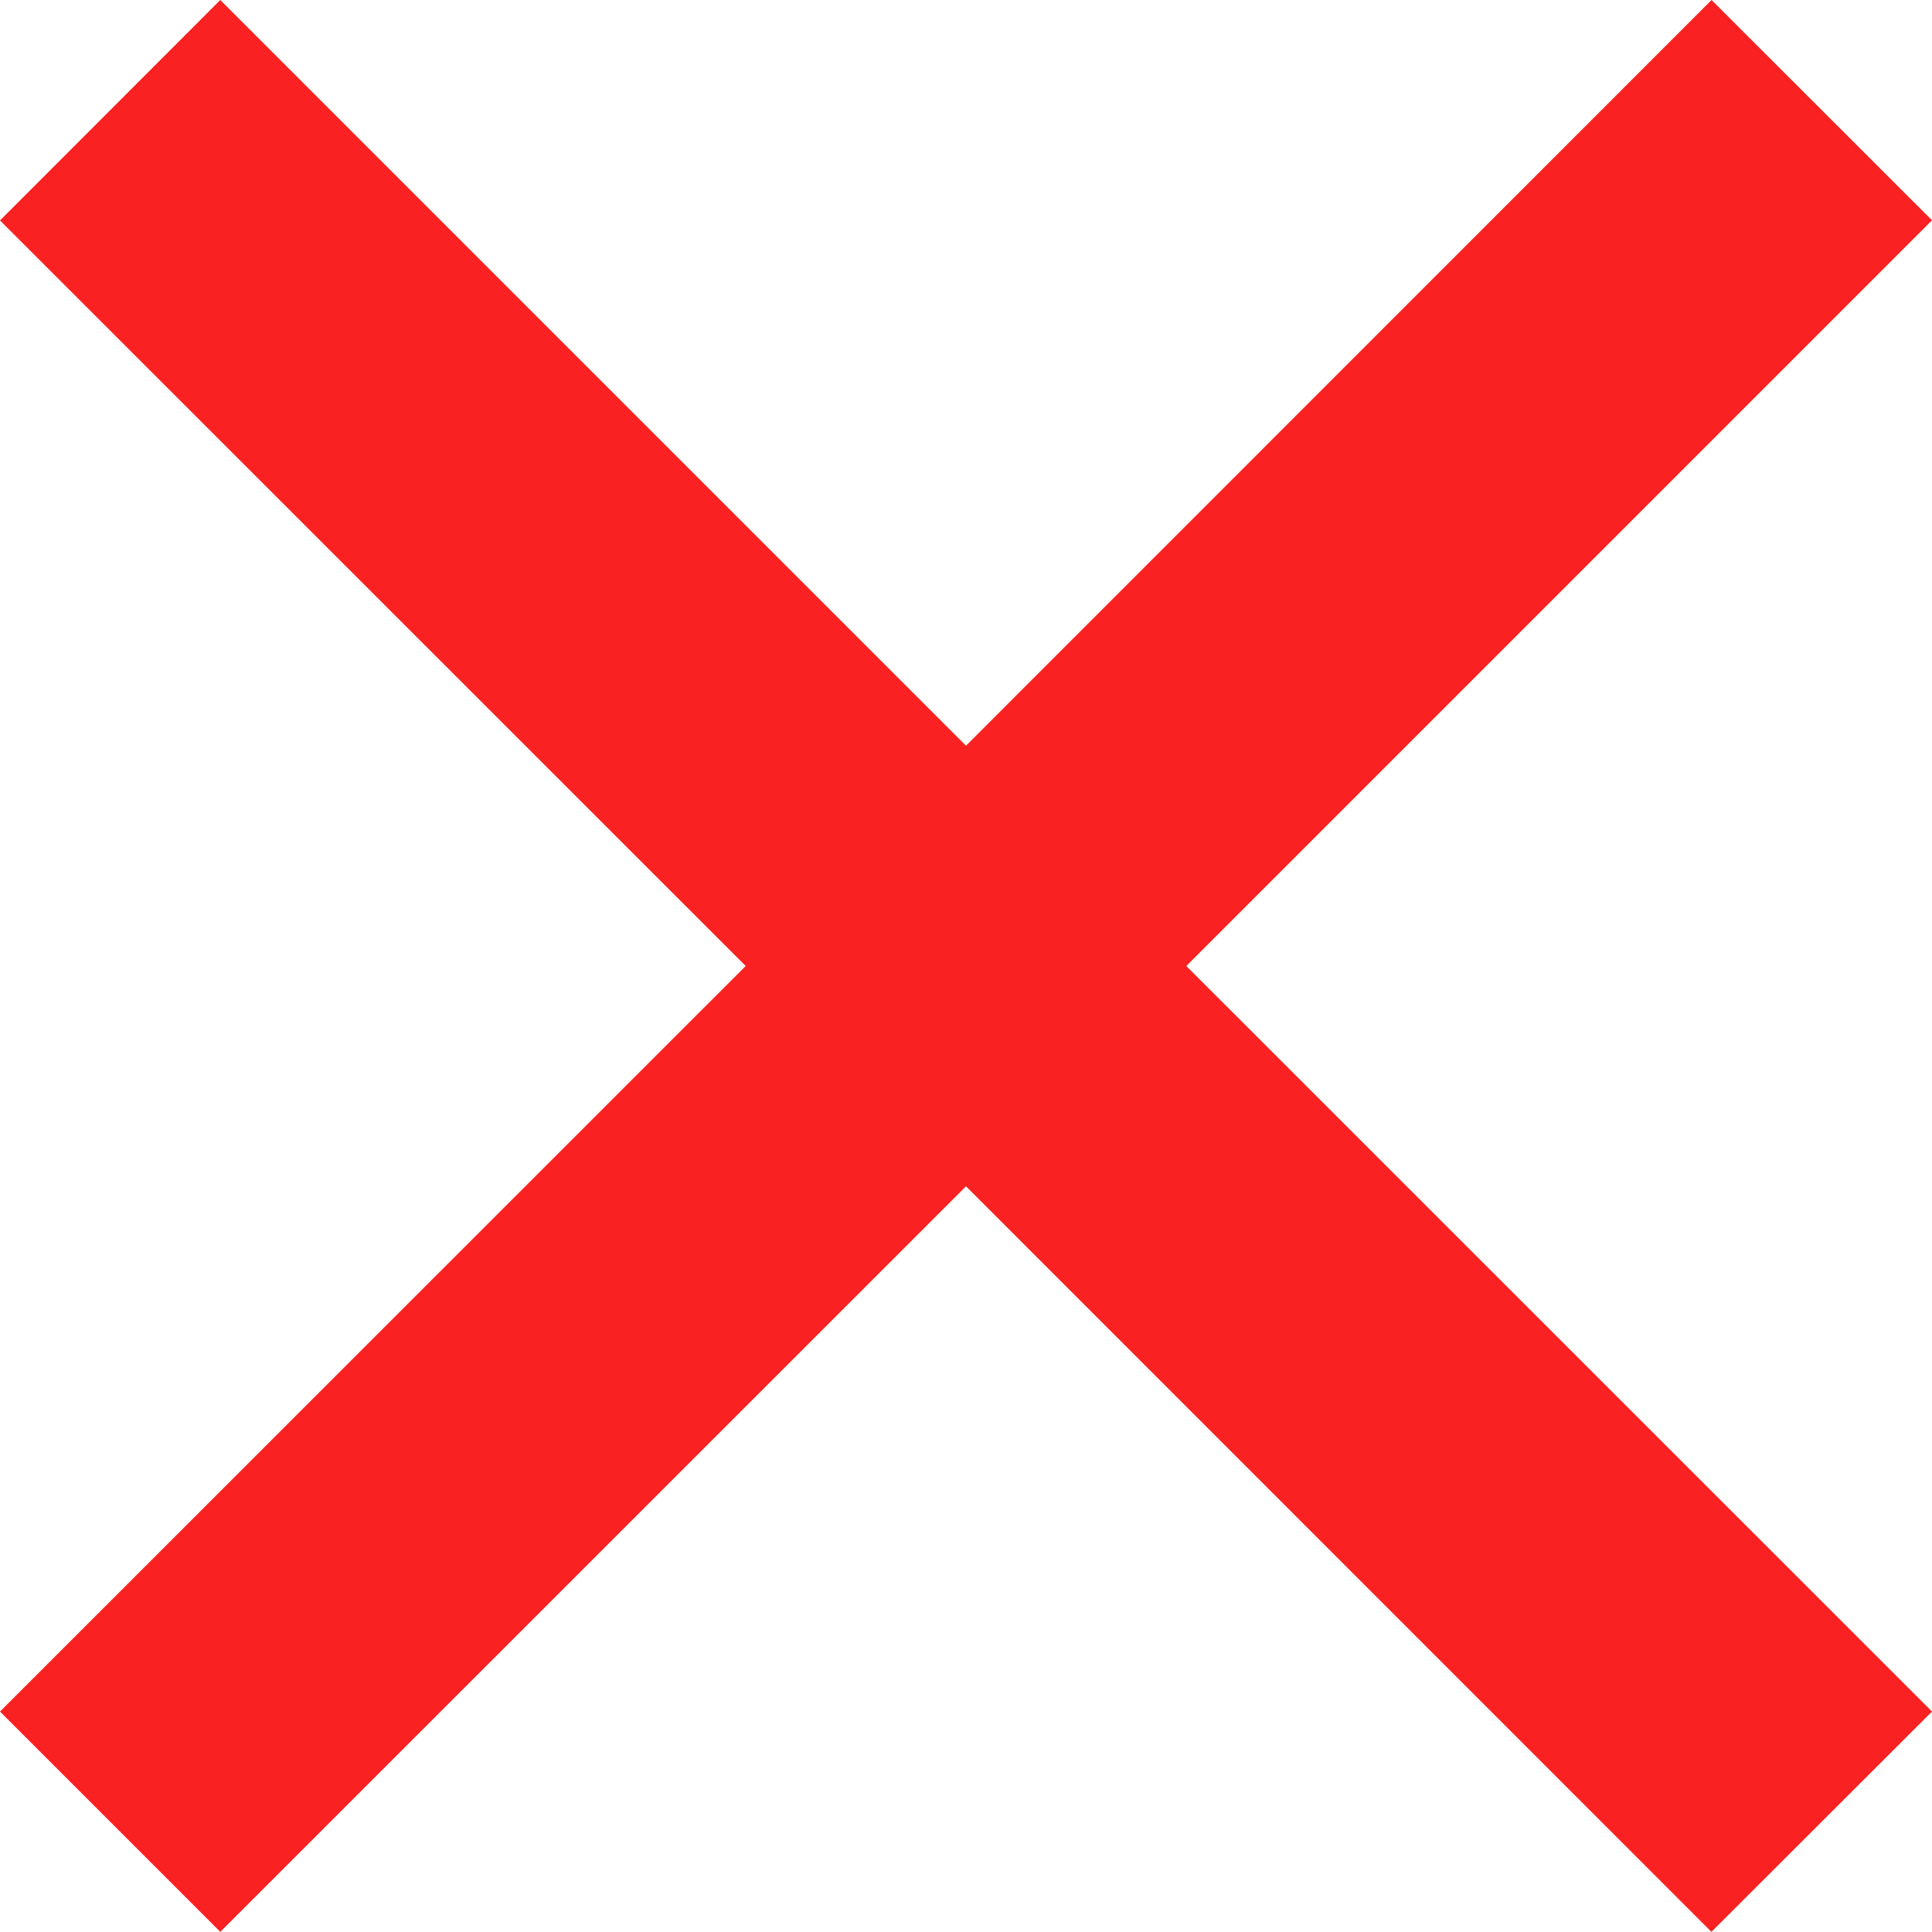
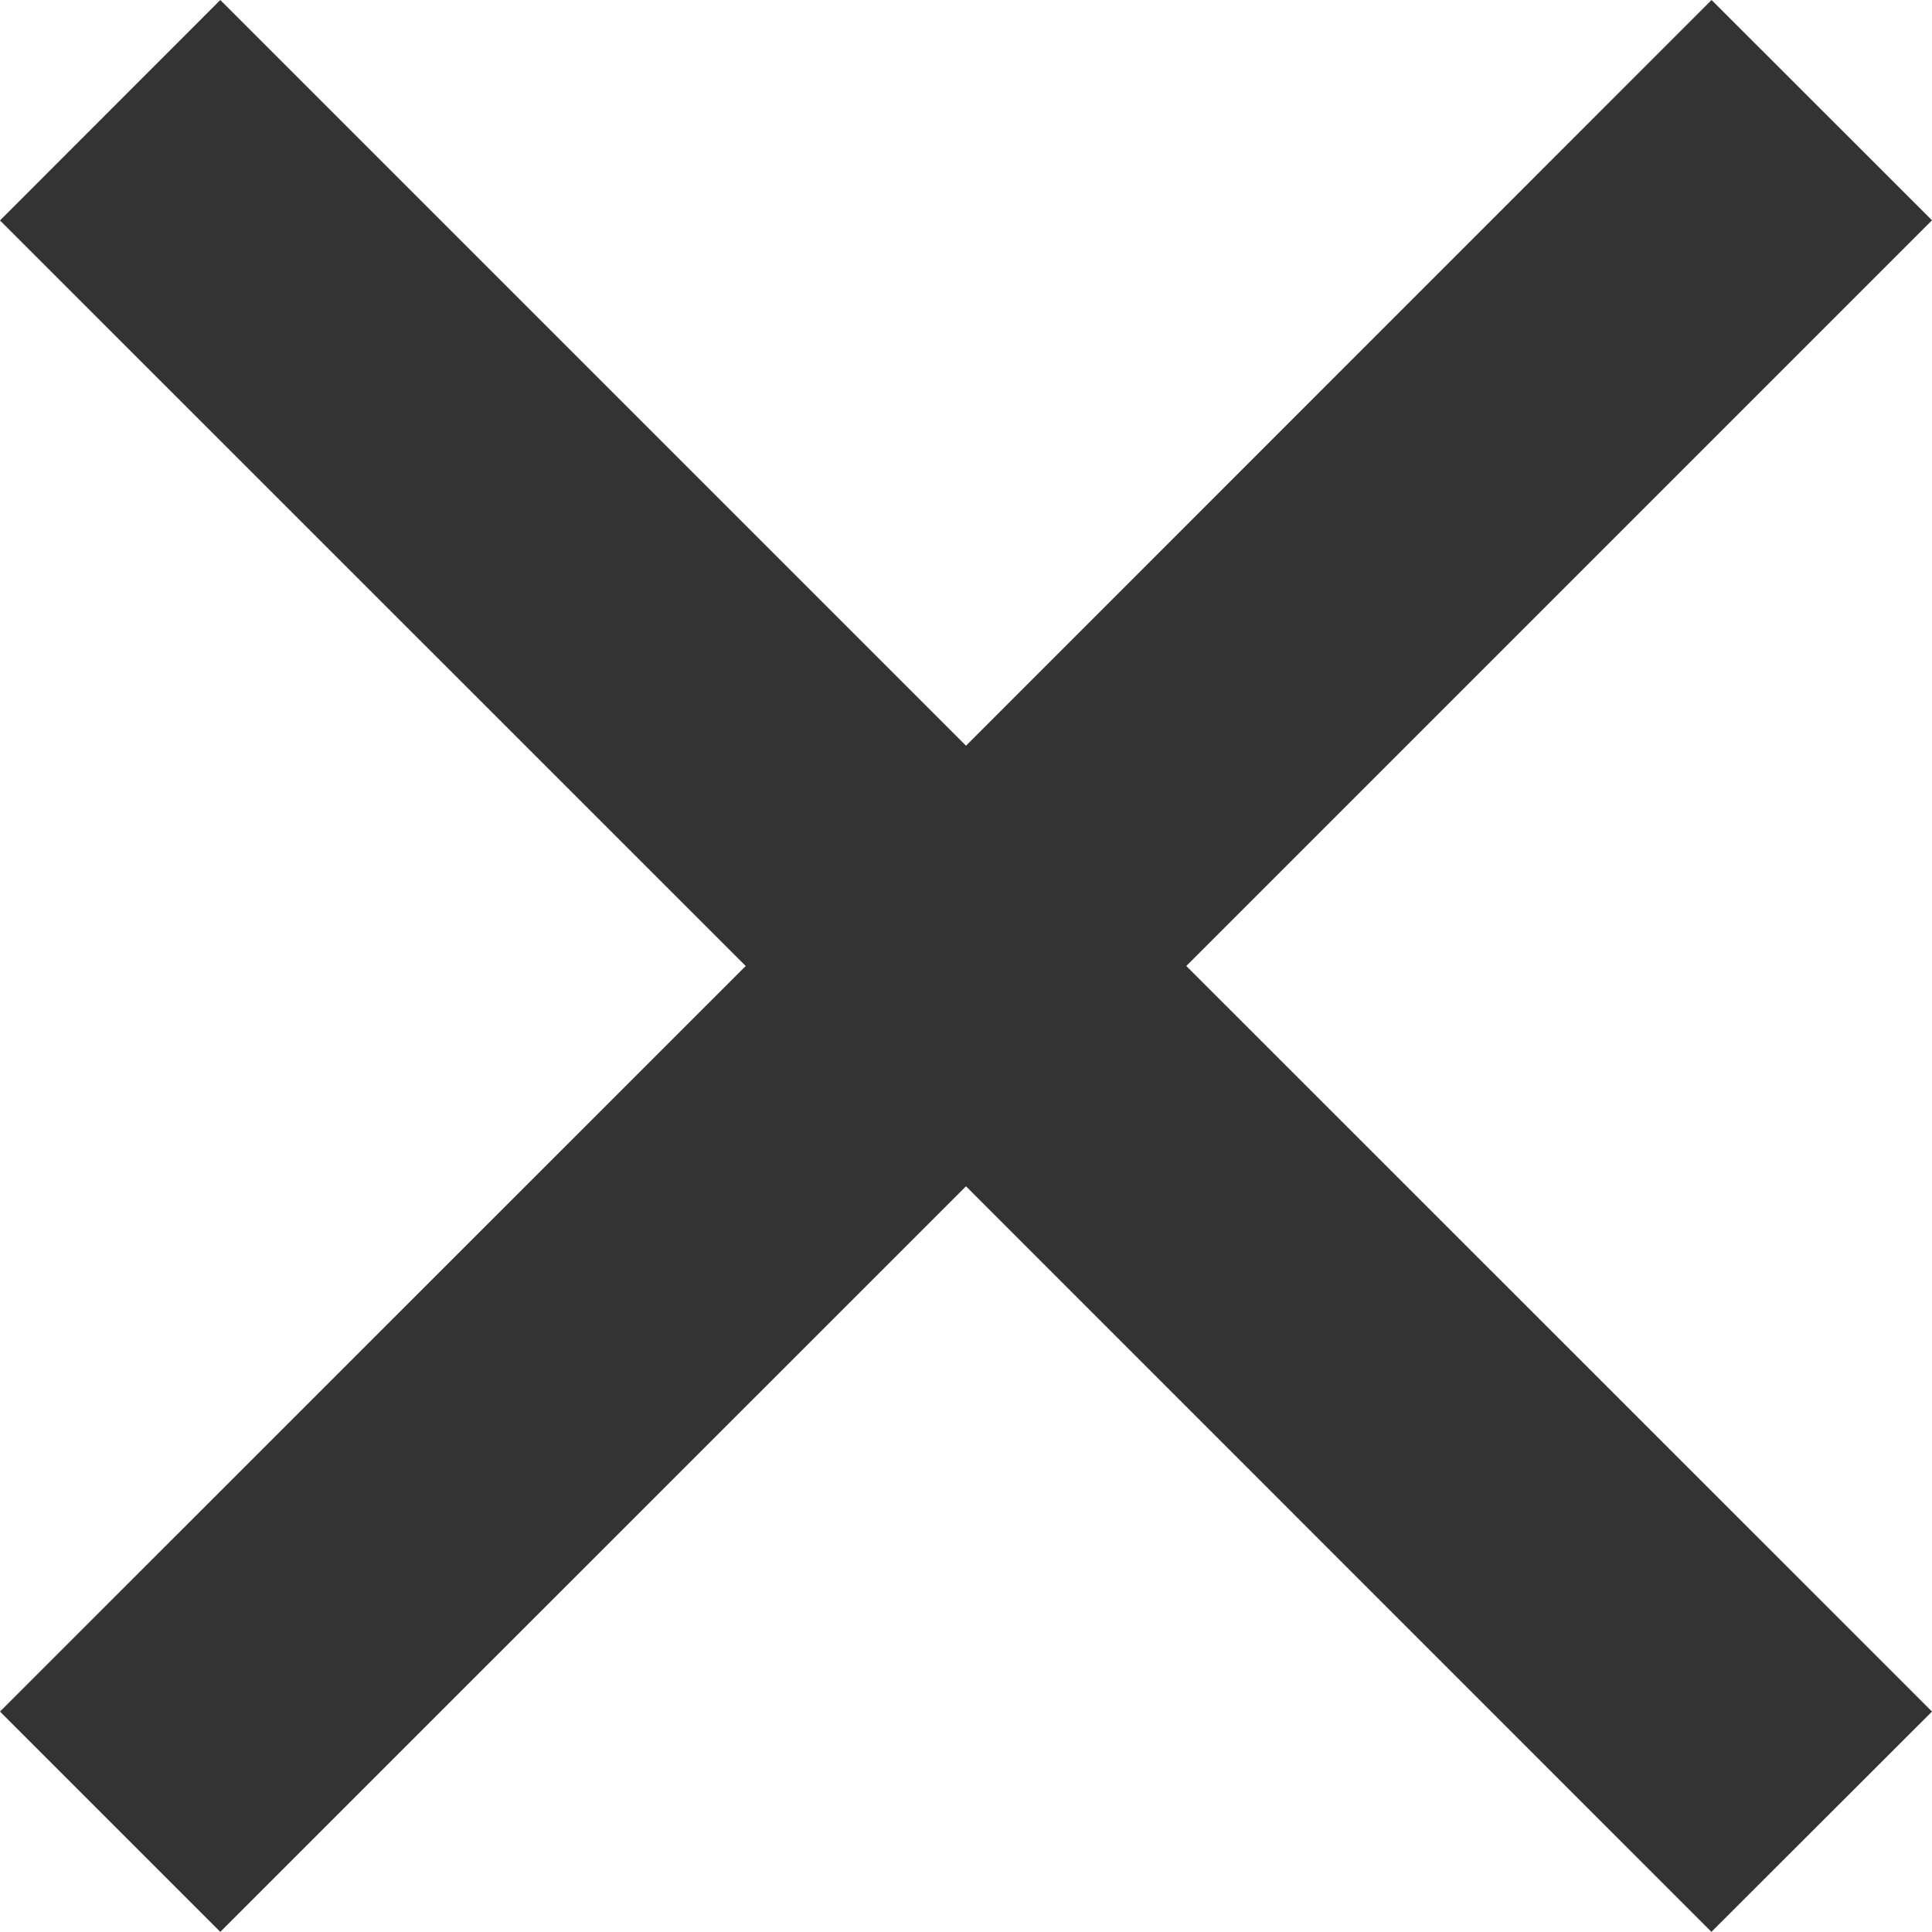
<svg xmlns="http://www.w3.org/2000/svg" version="1.1" id="Слой_1" x="0px" y="0px" viewBox="0 0 13.436 13.435" style="enable-background:new 0 0 13.436 13.435;" xml:space="preserve">
-   <polygon style="fill:#F92121;" points="13.436,1.532 11.903,0 6.718,5.186 1.532,0 0,1.533 5.186,6.718 0,11.903 1.532,13.435   6.718,8.25 11.902,13.435 13.436,11.903 8.25,6.718 " />
+   <polygon style="fill:#333;" points="13.436,1.532 11.903,0 6.718,5.186 1.532,0 0,1.533 5.186,6.718 0,11.903 1.532,13.435   6.718,8.25 11.902,13.435 13.436,11.903 8.25,6.718 " />
</svg>
